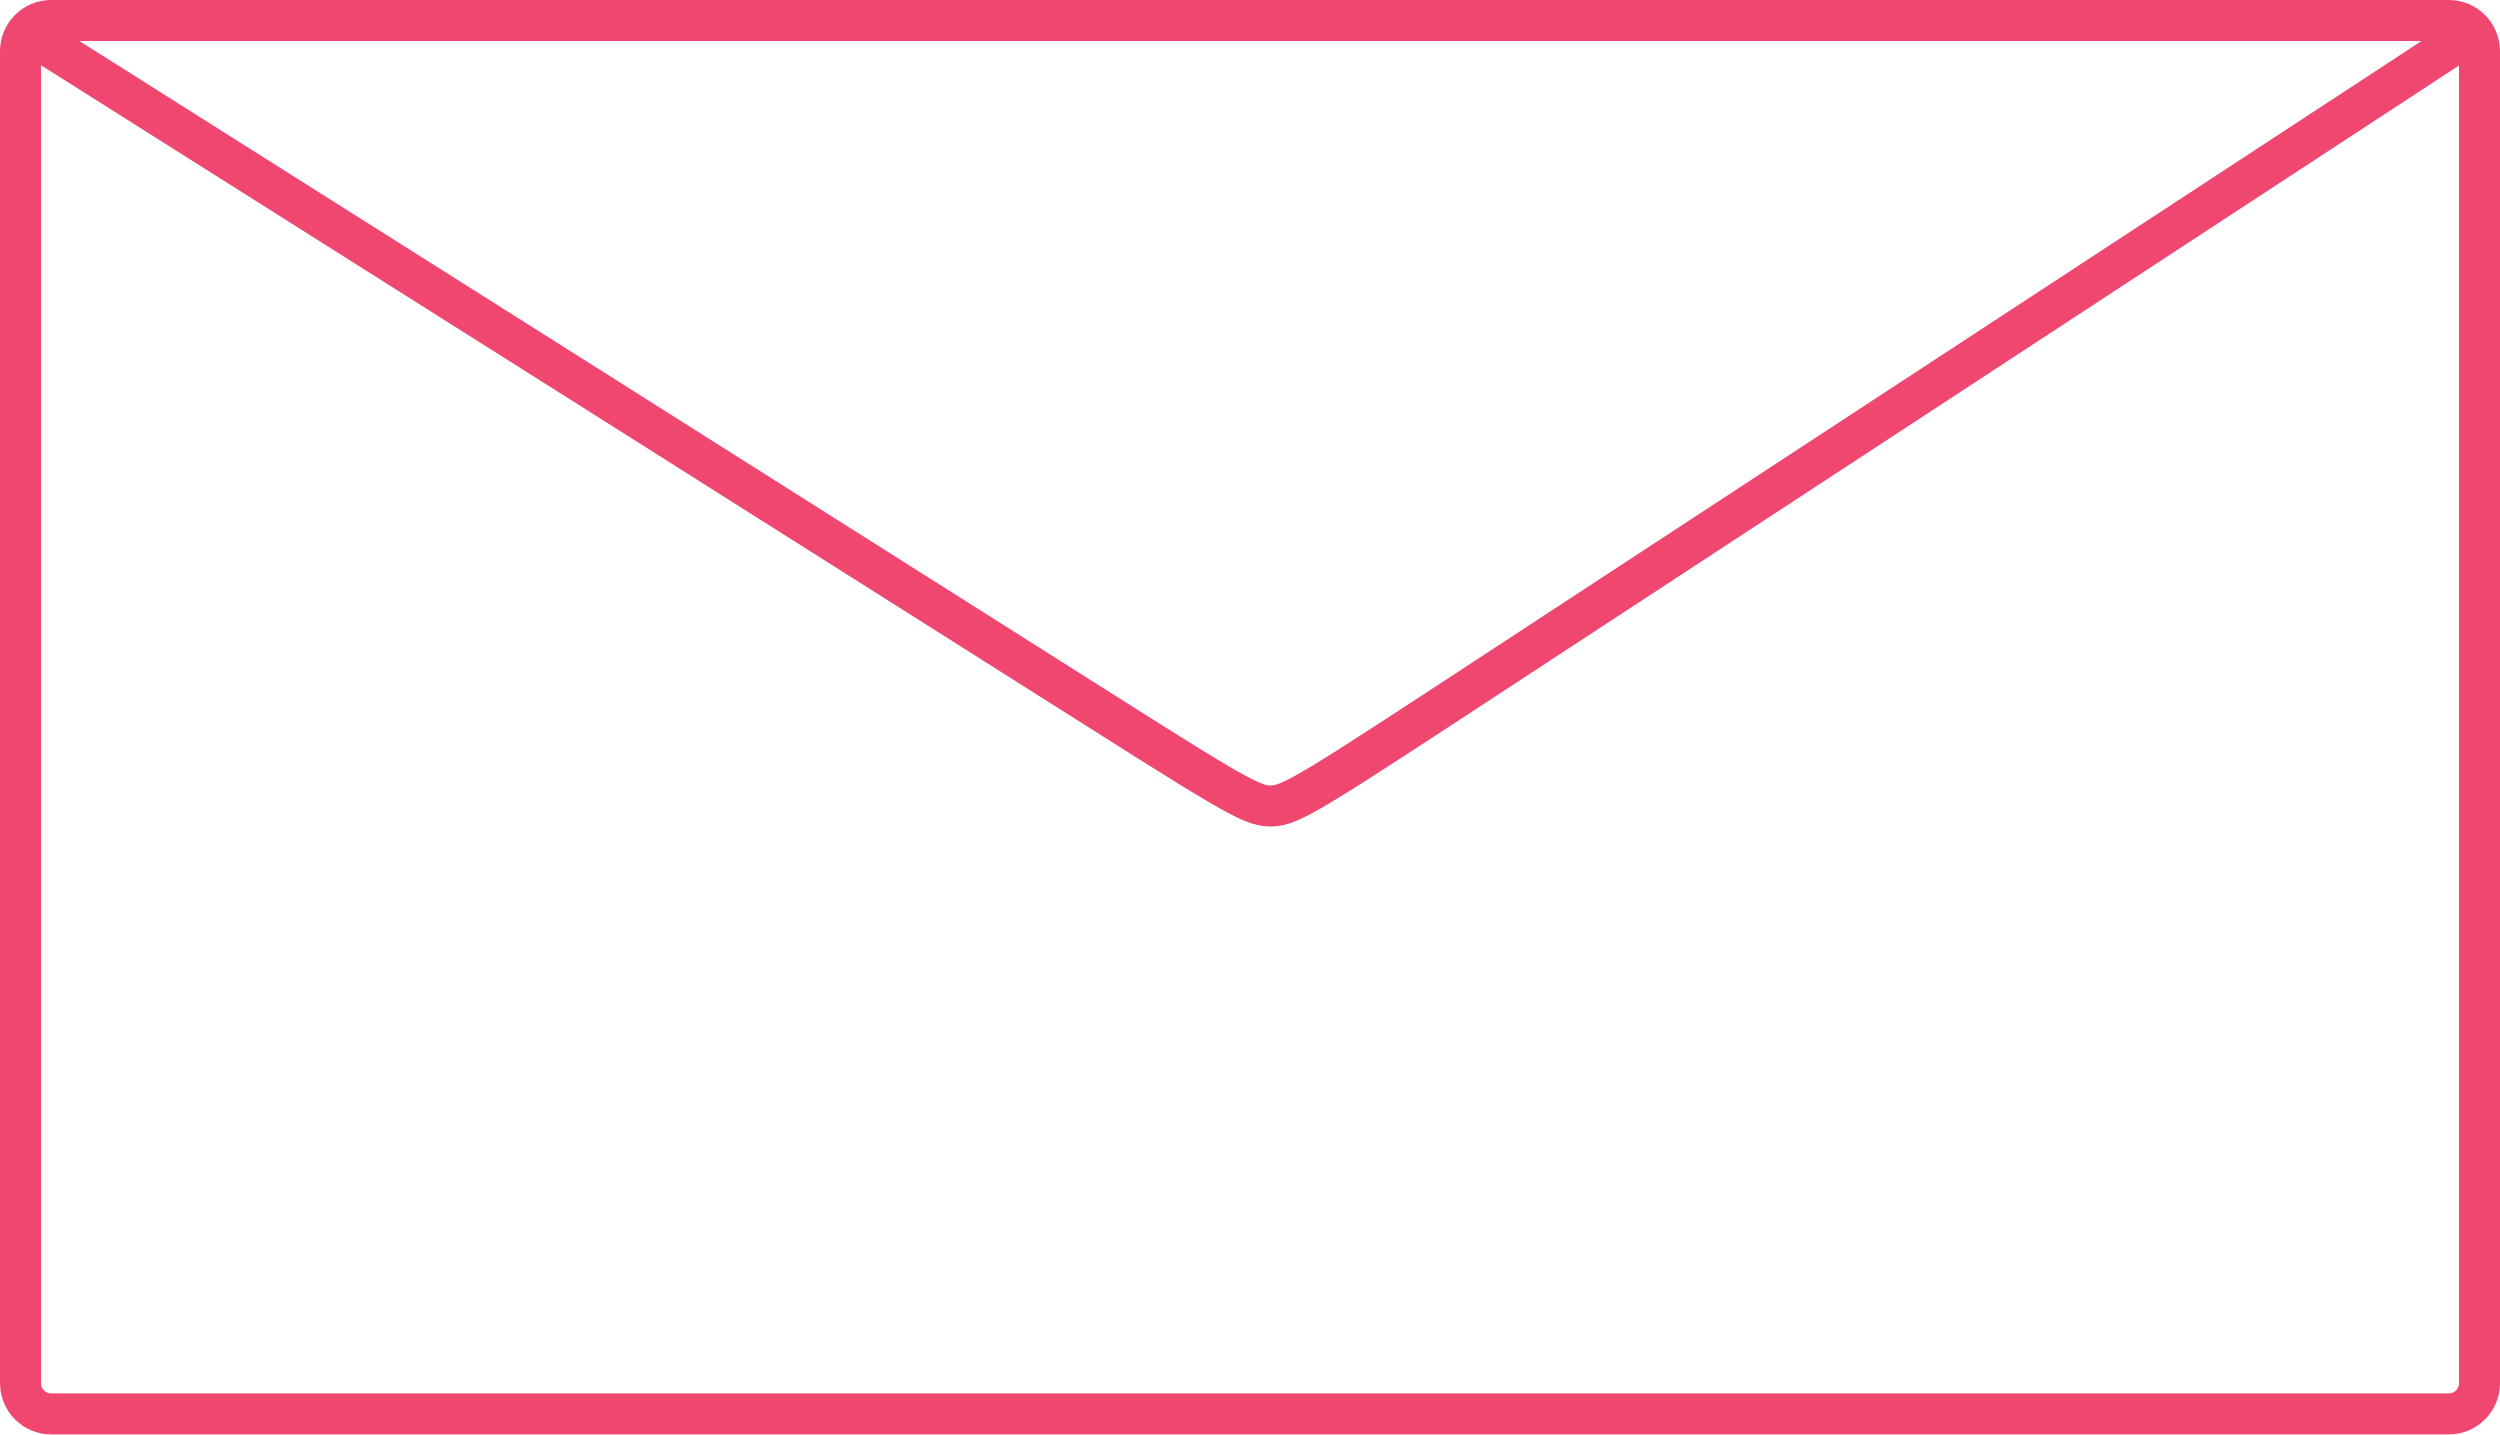
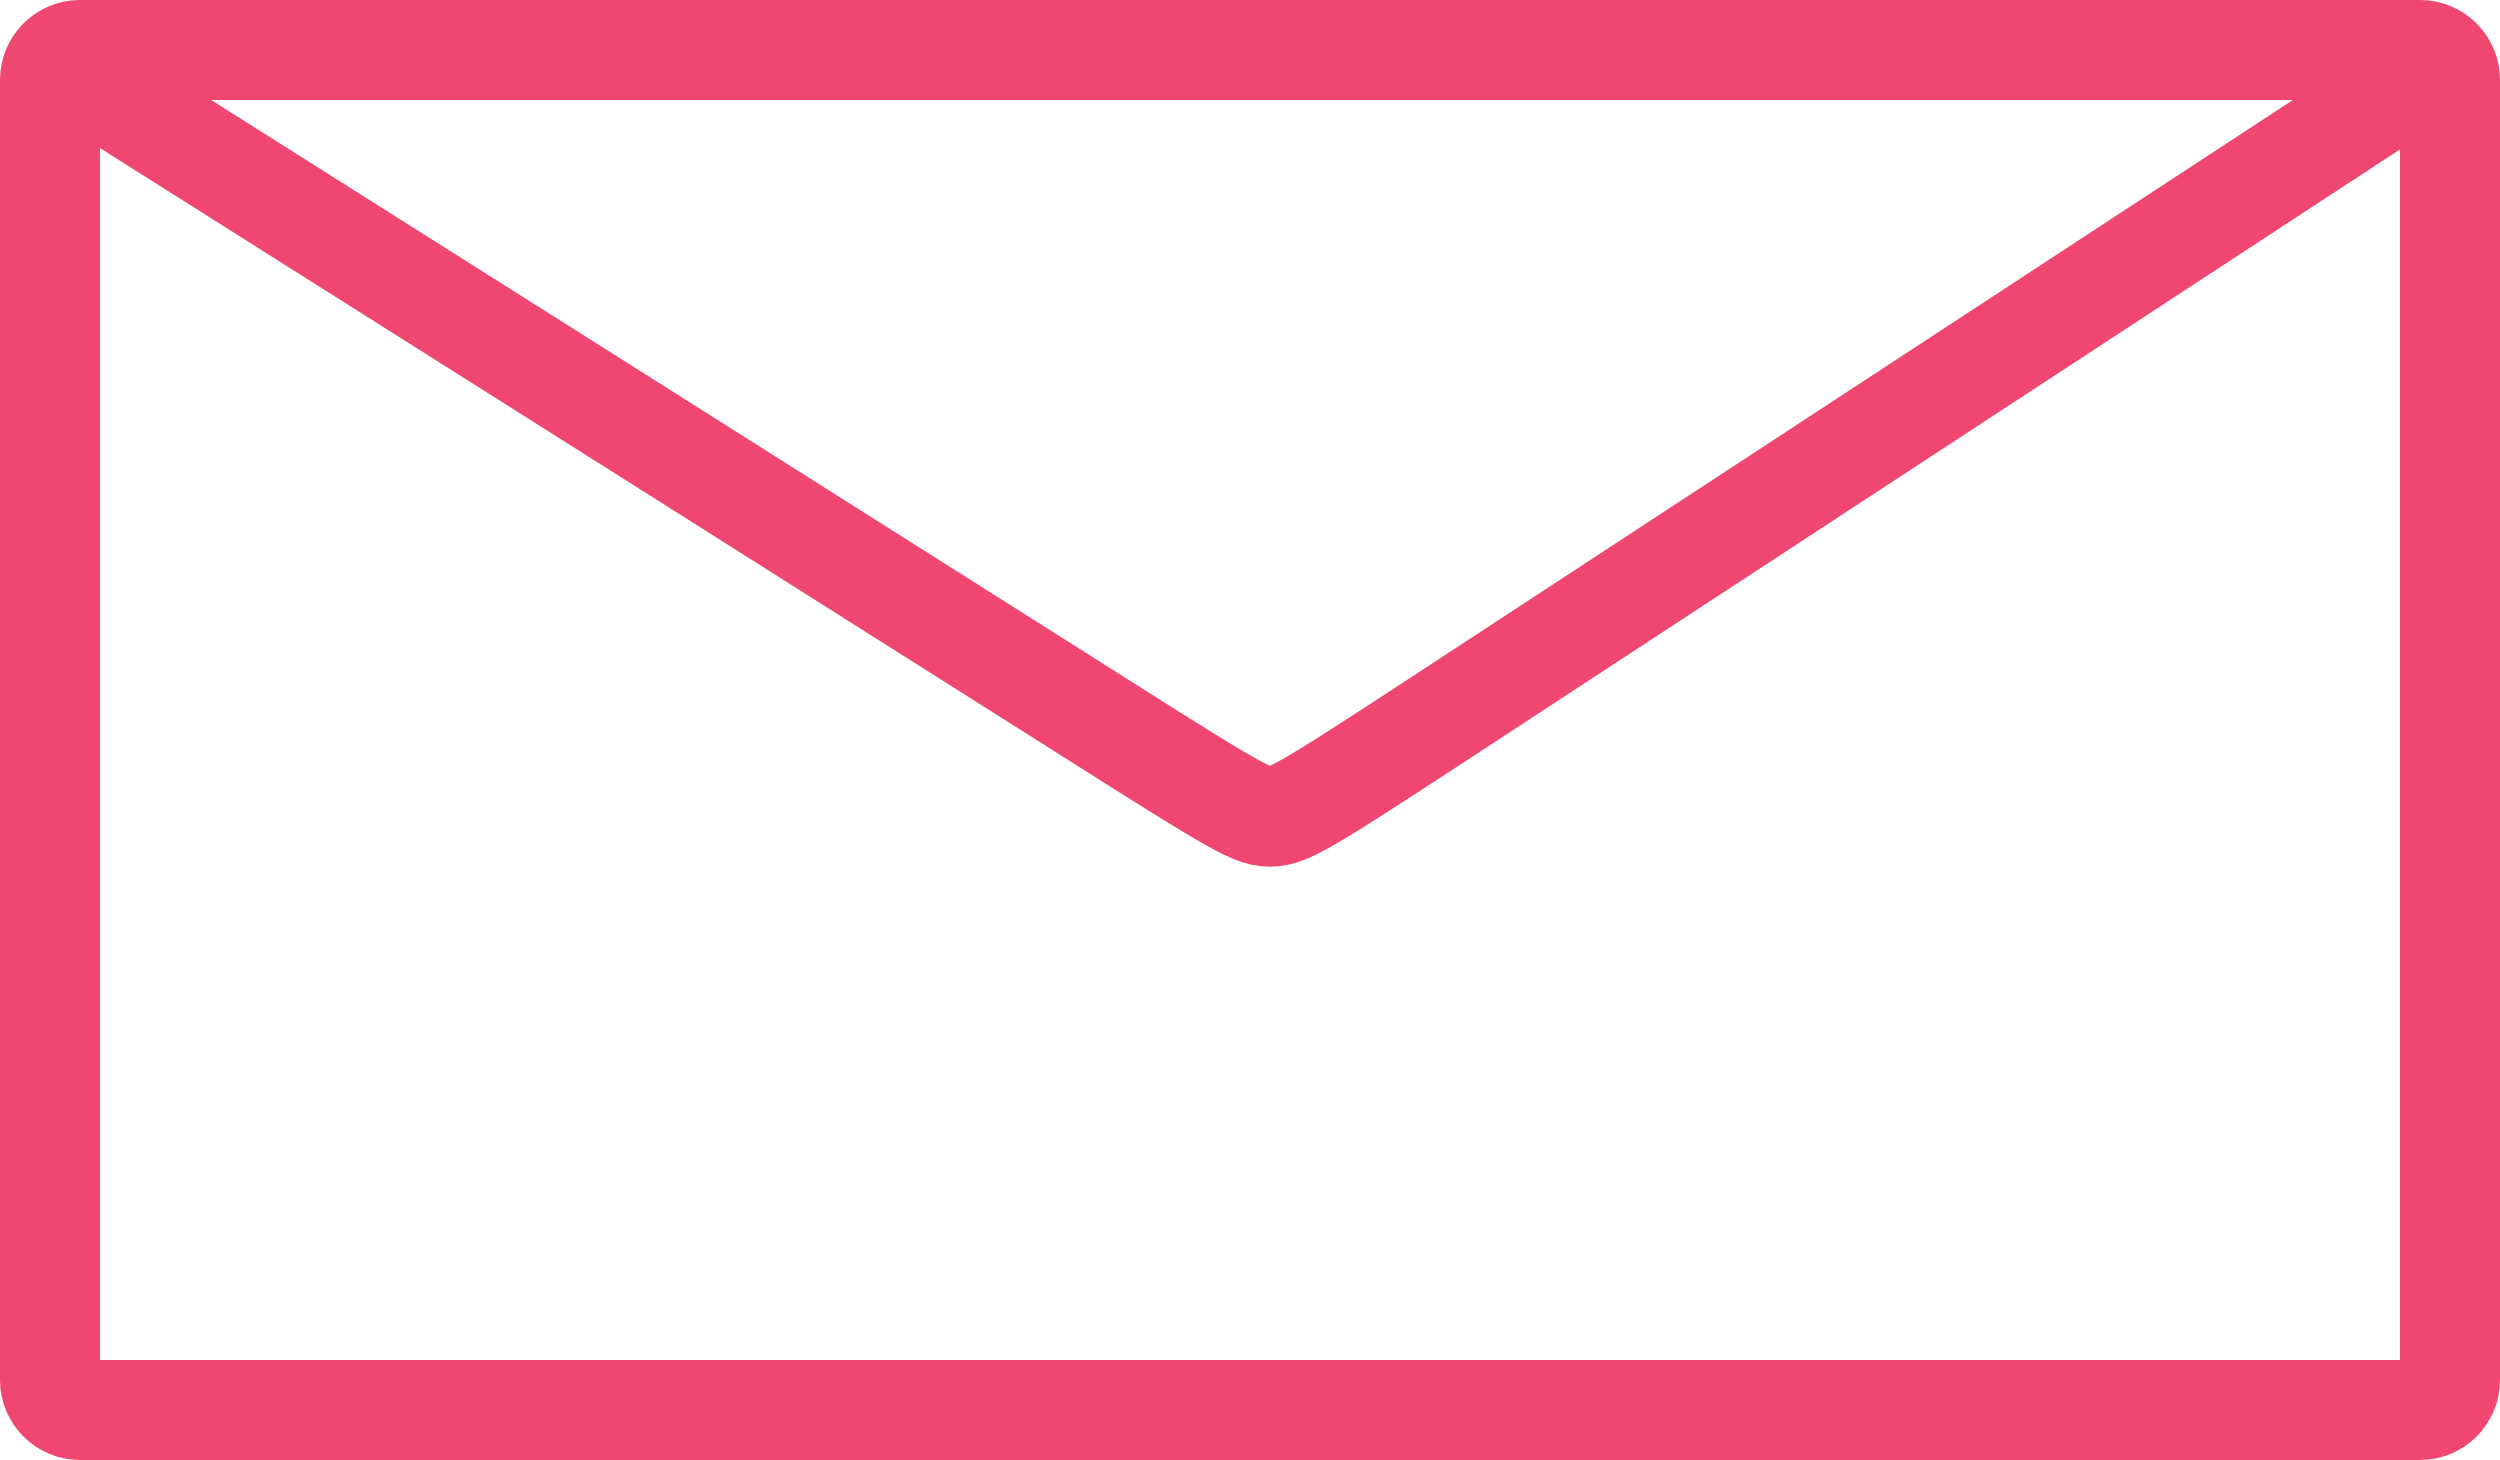
- <svg xmlns="http://www.w3.org/2000/svg" width="610" height="350" viewBox="0 0 161.396 92.604" version="1.1" id="svg5">
+ <svg xmlns="http://www.w3.org/2000/svg" width="625" height="365" viewBox="0 0 165.365 96.573" version="1.1" id="svg5">
  <defs id="defs2">
    </defs>
-   <g id="layer1" transform="translate(-76.80083,-42.44454)">
-     <rect style="fill:none;stroke:#ef476f;stroke-width:2.646;stroke-linecap:round;stroke-linejoin:round;stroke-miterlimit:4;stroke-dasharray:none;stroke-opacity:1" id="rect848" width="158.75" height="89.958" x="78.124" y="43.767" ry="1.984" />
-     <path style="fill:none;stroke:#ef476f;stroke-width:2.646;stroke-linecap:round;stroke-linejoin:miter;stroke-miterlimit:4;stroke-dasharray:none;stroke-opacity:1" d="m 79.447,45.09 c 25.136,15.875 50.271,31.75 63.5,40.129 13.229,8.379 14.552,9.261 15.875,9.26 1.323,-1.22e-4 2.646,-0.882 15.434,-9.261 12.788,-8.379 37.041,-24.253 61.295,-40.128" id="path1239" />
+   <g id="layer1" transform="translate(-74.81646,-40.46016)">
+     <rect style="fill:none;stroke:#ef476f;stroke-width:6.615;stroke-linecap:round;stroke-linejoin:round;stroke-miterlimit:4;stroke-dasharray:none;stroke-opacity:1" id="rect848" width="158.75" height="89.958" x="78.124" y="43.767" ry="1.984" />
+     <path style="fill:none;stroke:#ef476f;stroke-width:6.615;stroke-linecap:round;stroke-linejoin:miter;stroke-miterlimit:4;stroke-dasharray:none;stroke-opacity:1" d="m 79.447,45.09 c 25.136,15.875 50.271,31.75 63.5,40.129 13.229,8.379 14.552,9.261 15.875,9.26 1.323,-1.22e-4 2.646,-0.882 15.434,-9.261 12.788,-8.379 37.041,-24.253 61.295,-40.128" id="path1239" />
  </g>
</svg>
